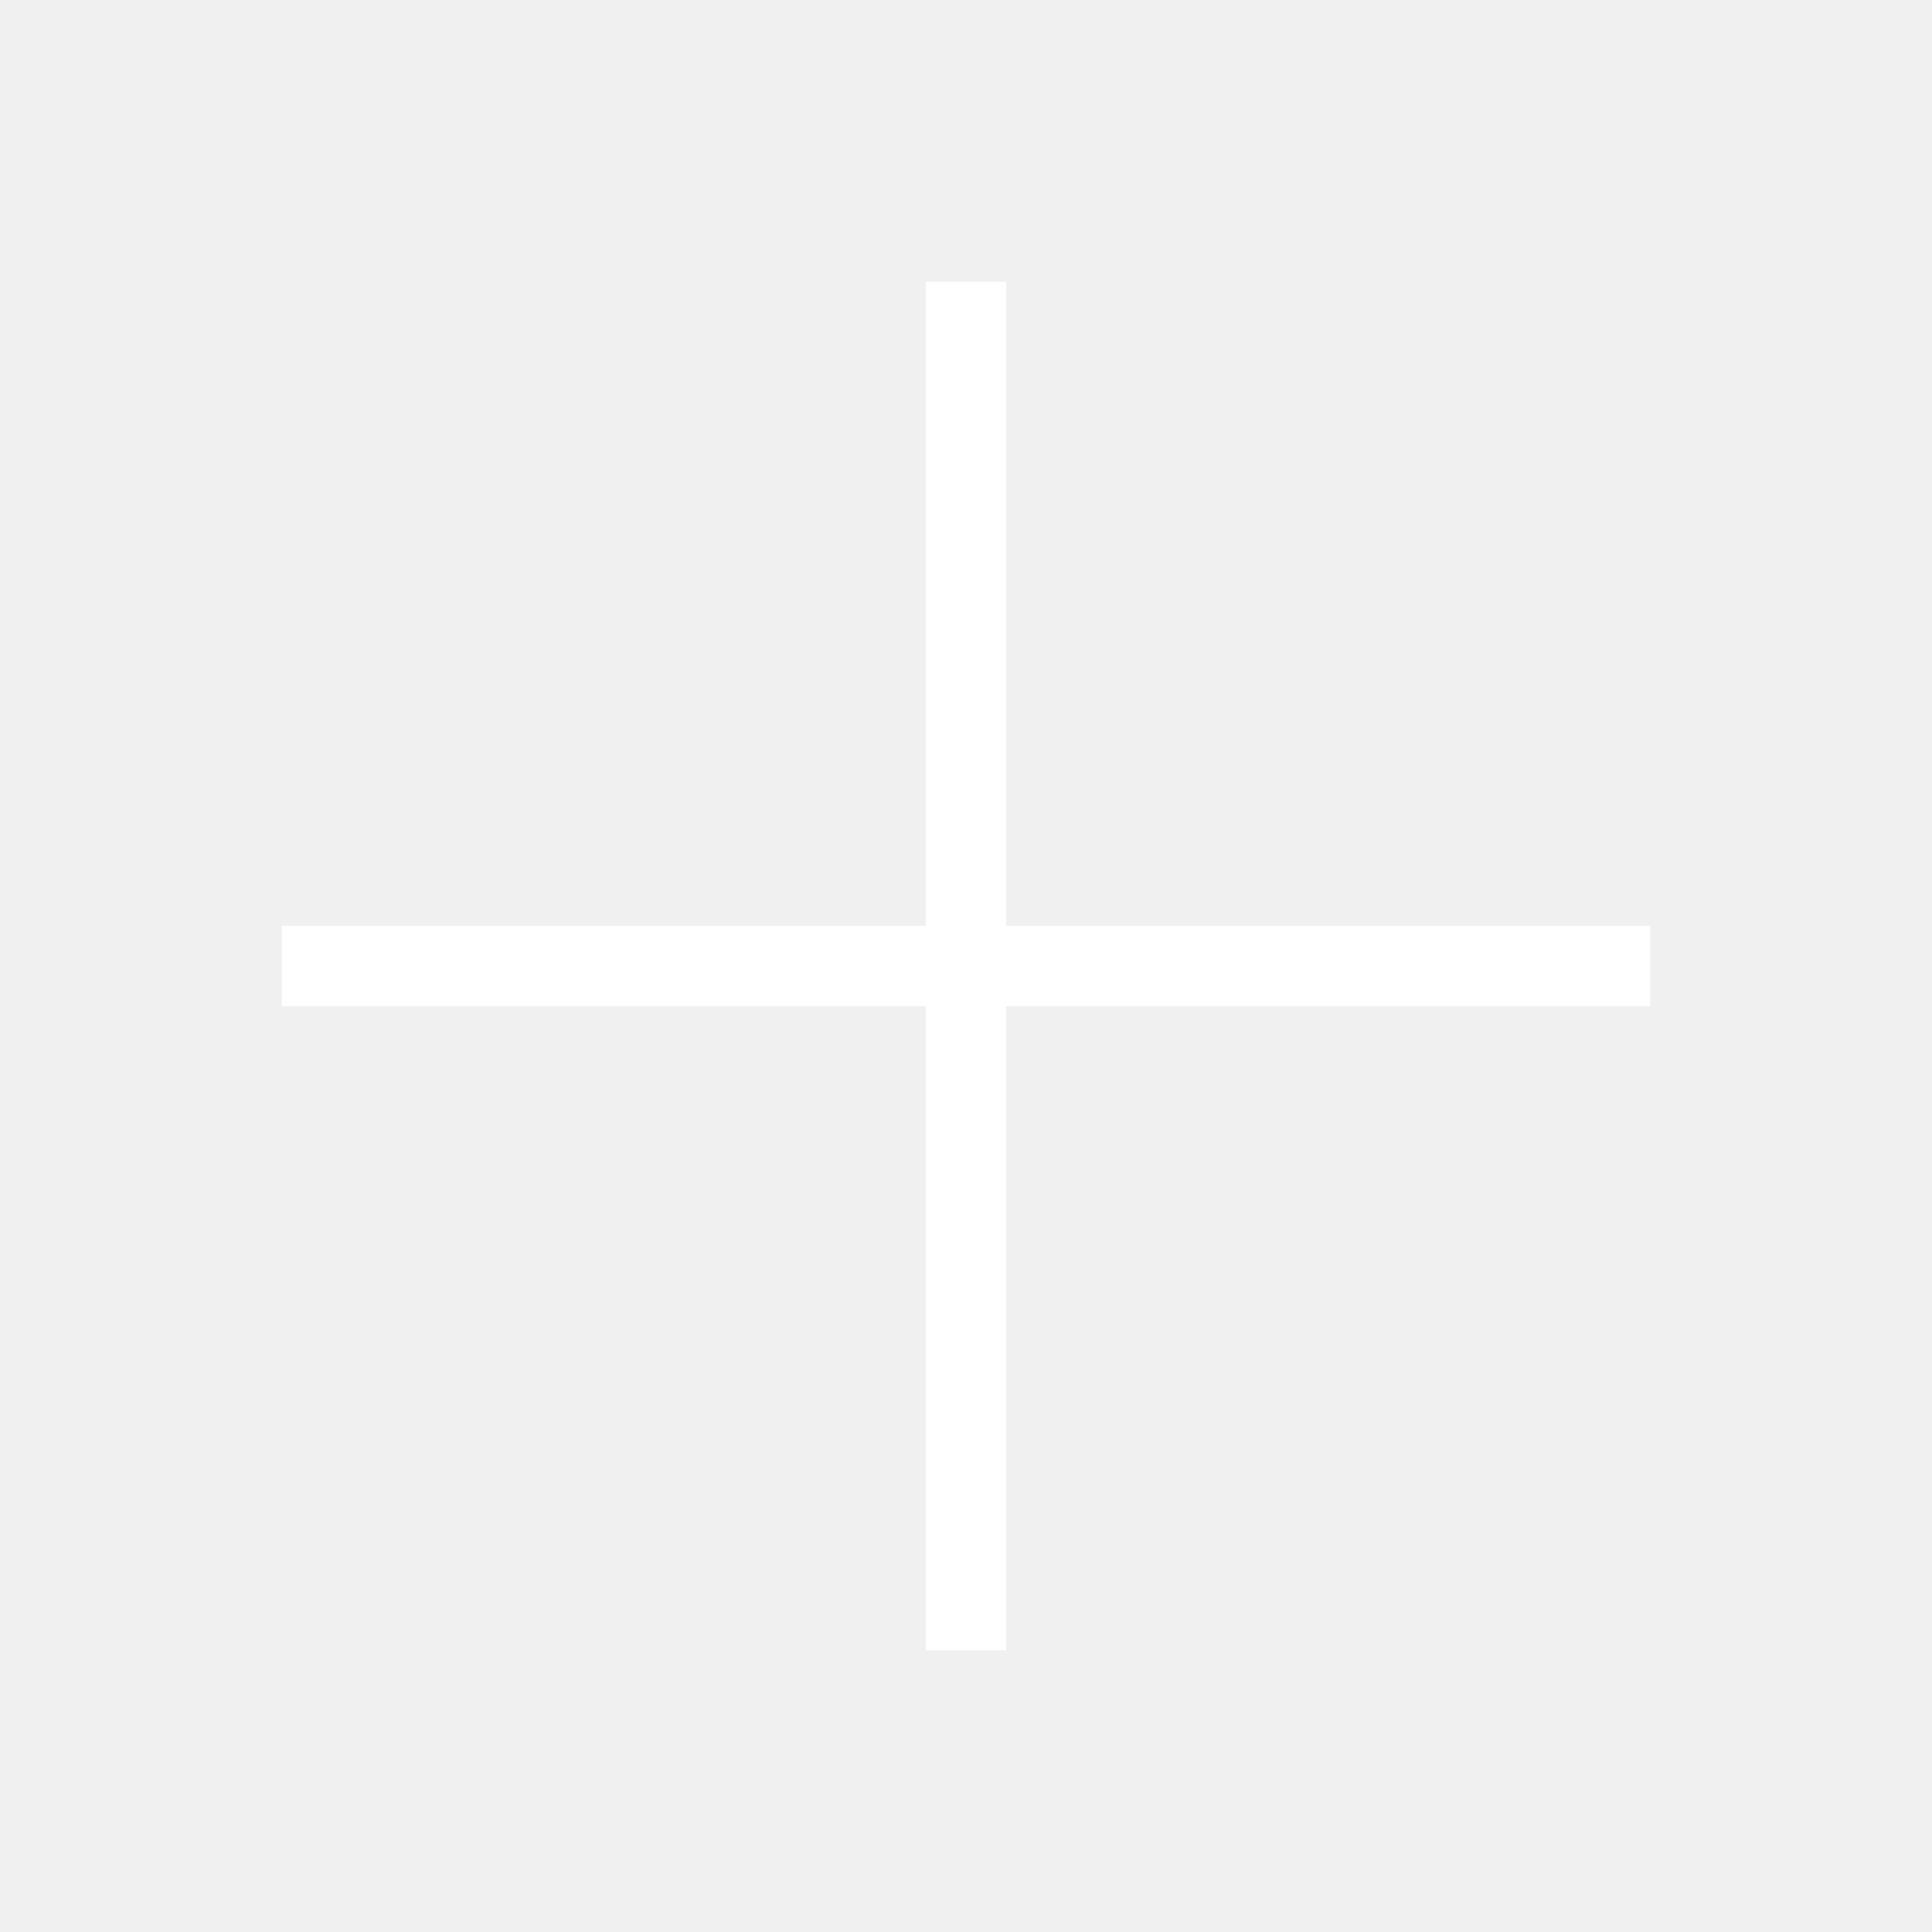
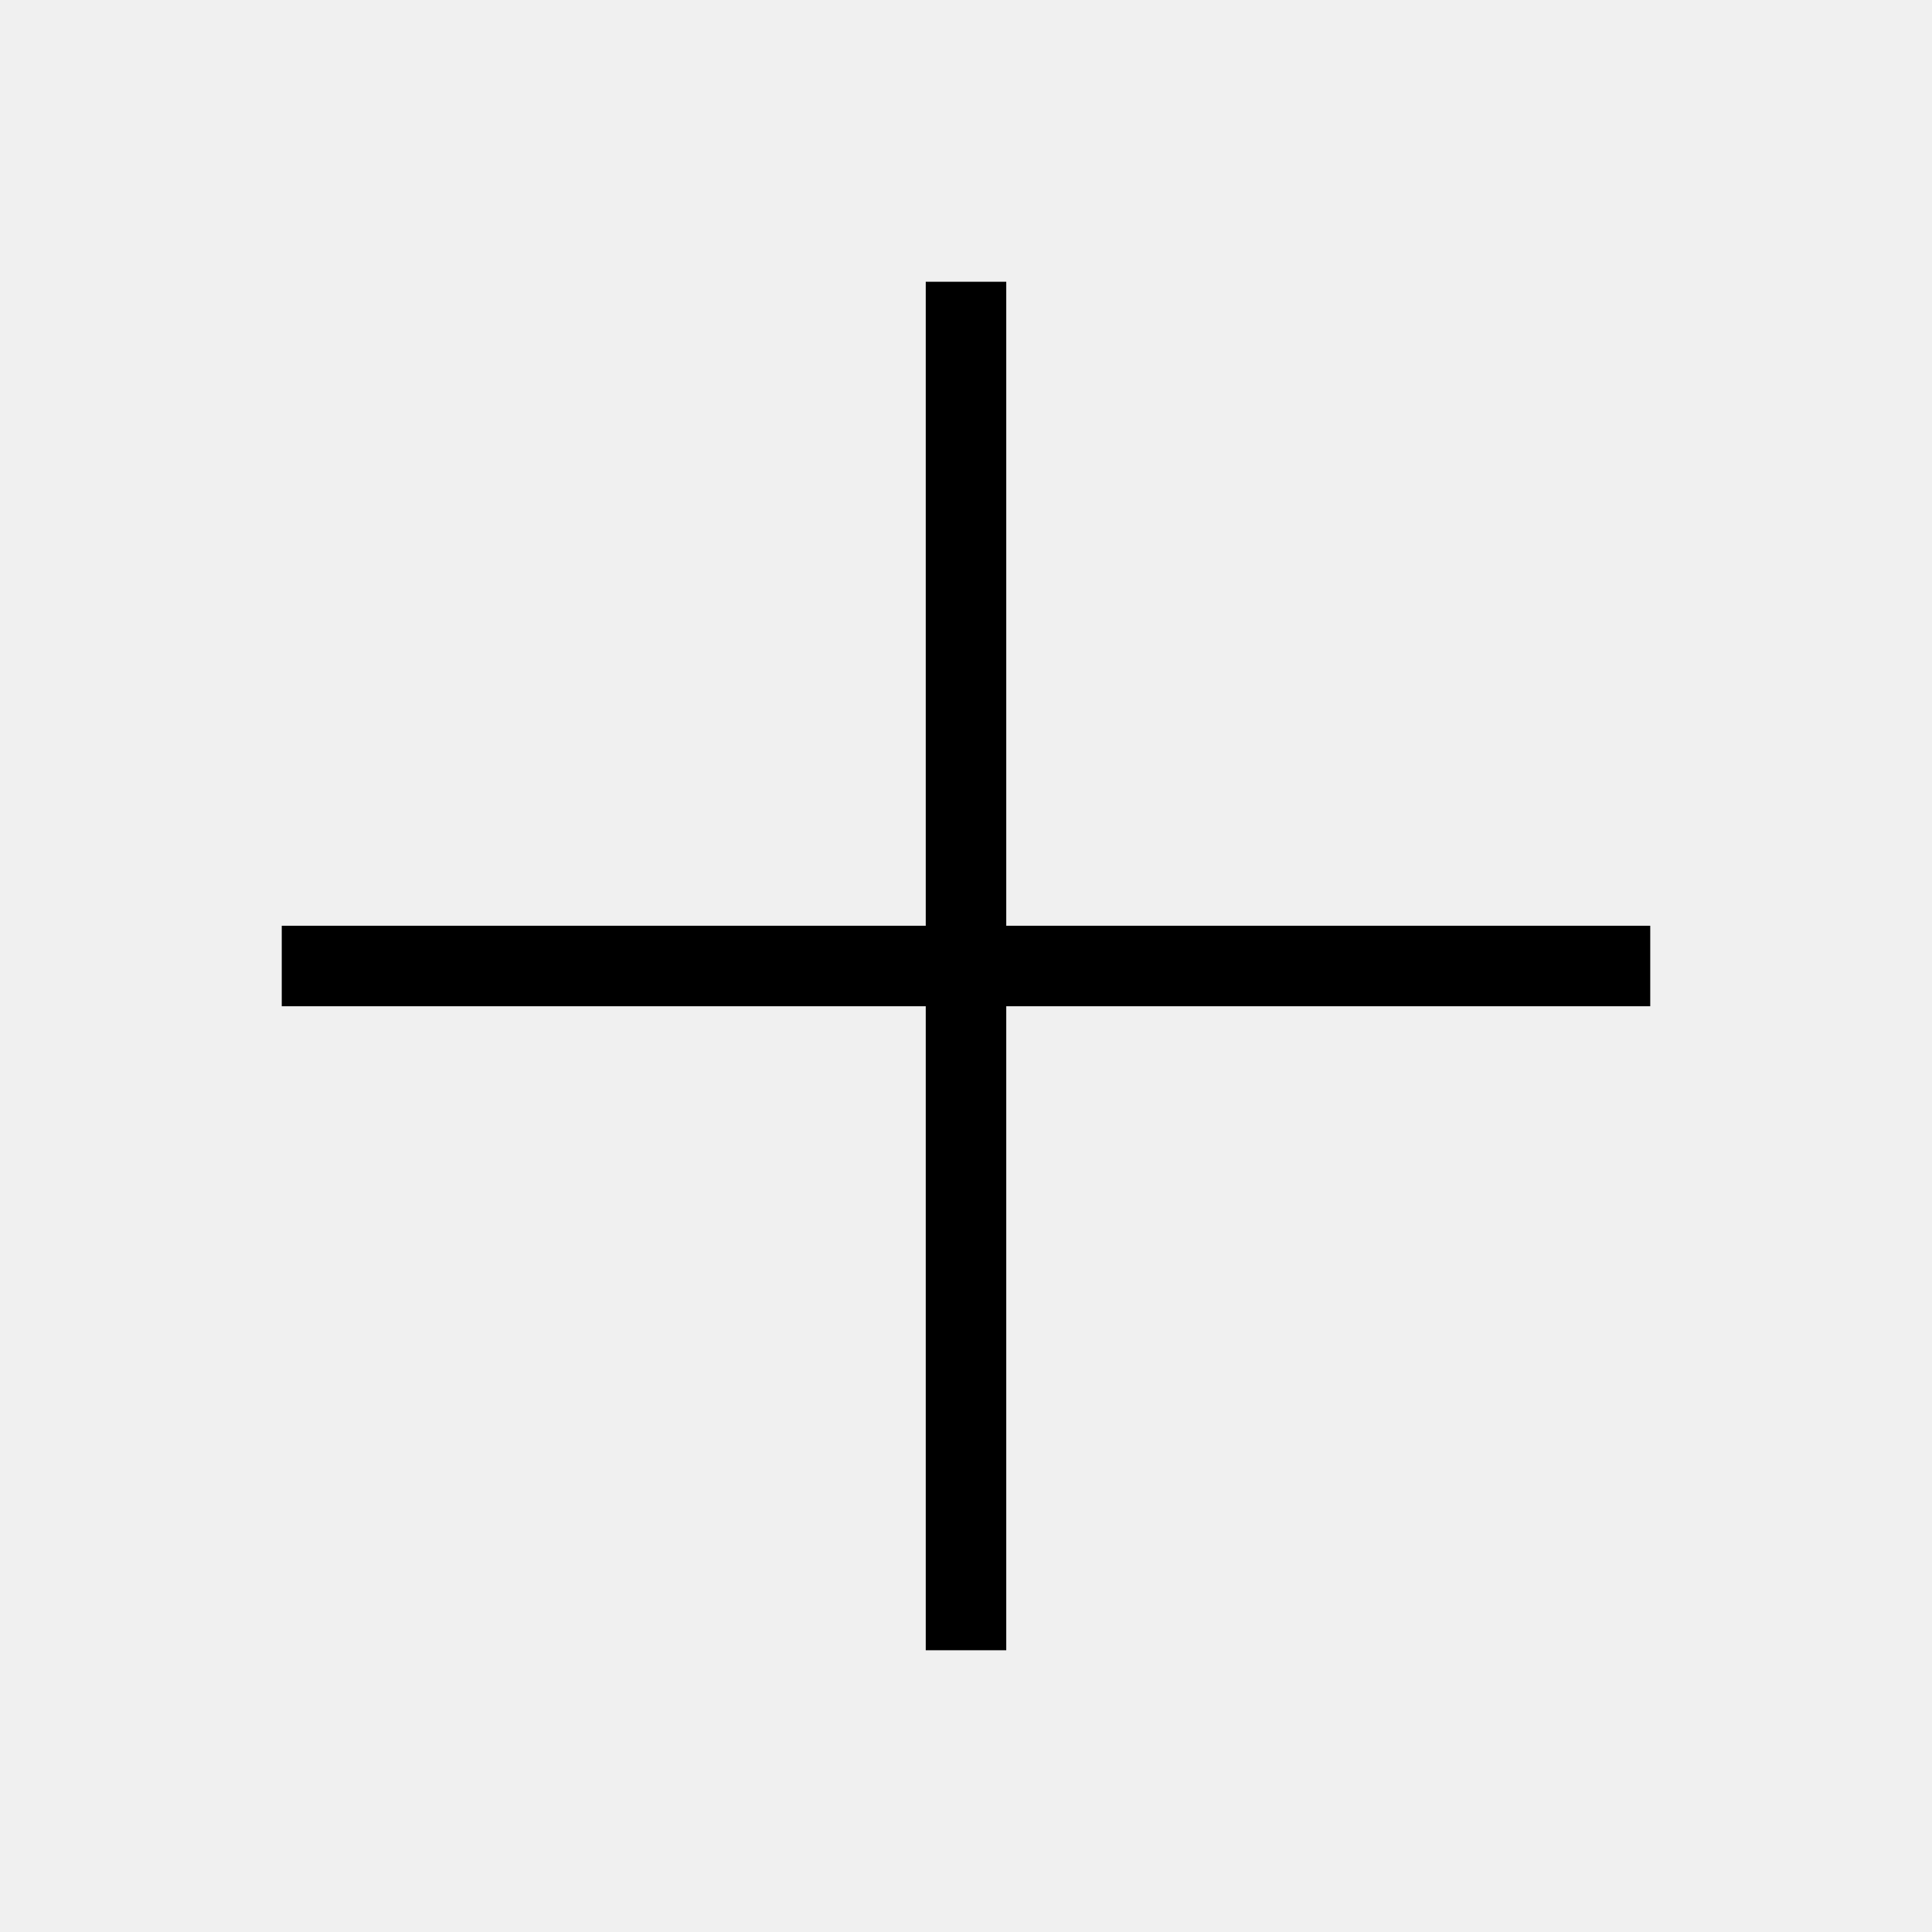
- <svg xmlns="http://www.w3.org/2000/svg" role="img" width="48px" height="48px" viewBox="0 0 24 24" aria-labelledby="plusIconTitle" stroke="#fff" stroke-width="1" stroke-linecap="square" stroke-linejoin="miter" fill="none" color="#fff">
+ <svg xmlns="http://www.w3.org/2000/svg" role="img" width="48px" height="48px" viewBox="0 0 24 24" aria-labelledby="plusIconTitle" stroke="#000" stroke-width="1" stroke-linecap="square" stroke-linejoin="miter" fill="none" color="#000">
  <path d="M20 12L4 12M12 4L12 20" />
</svg>
